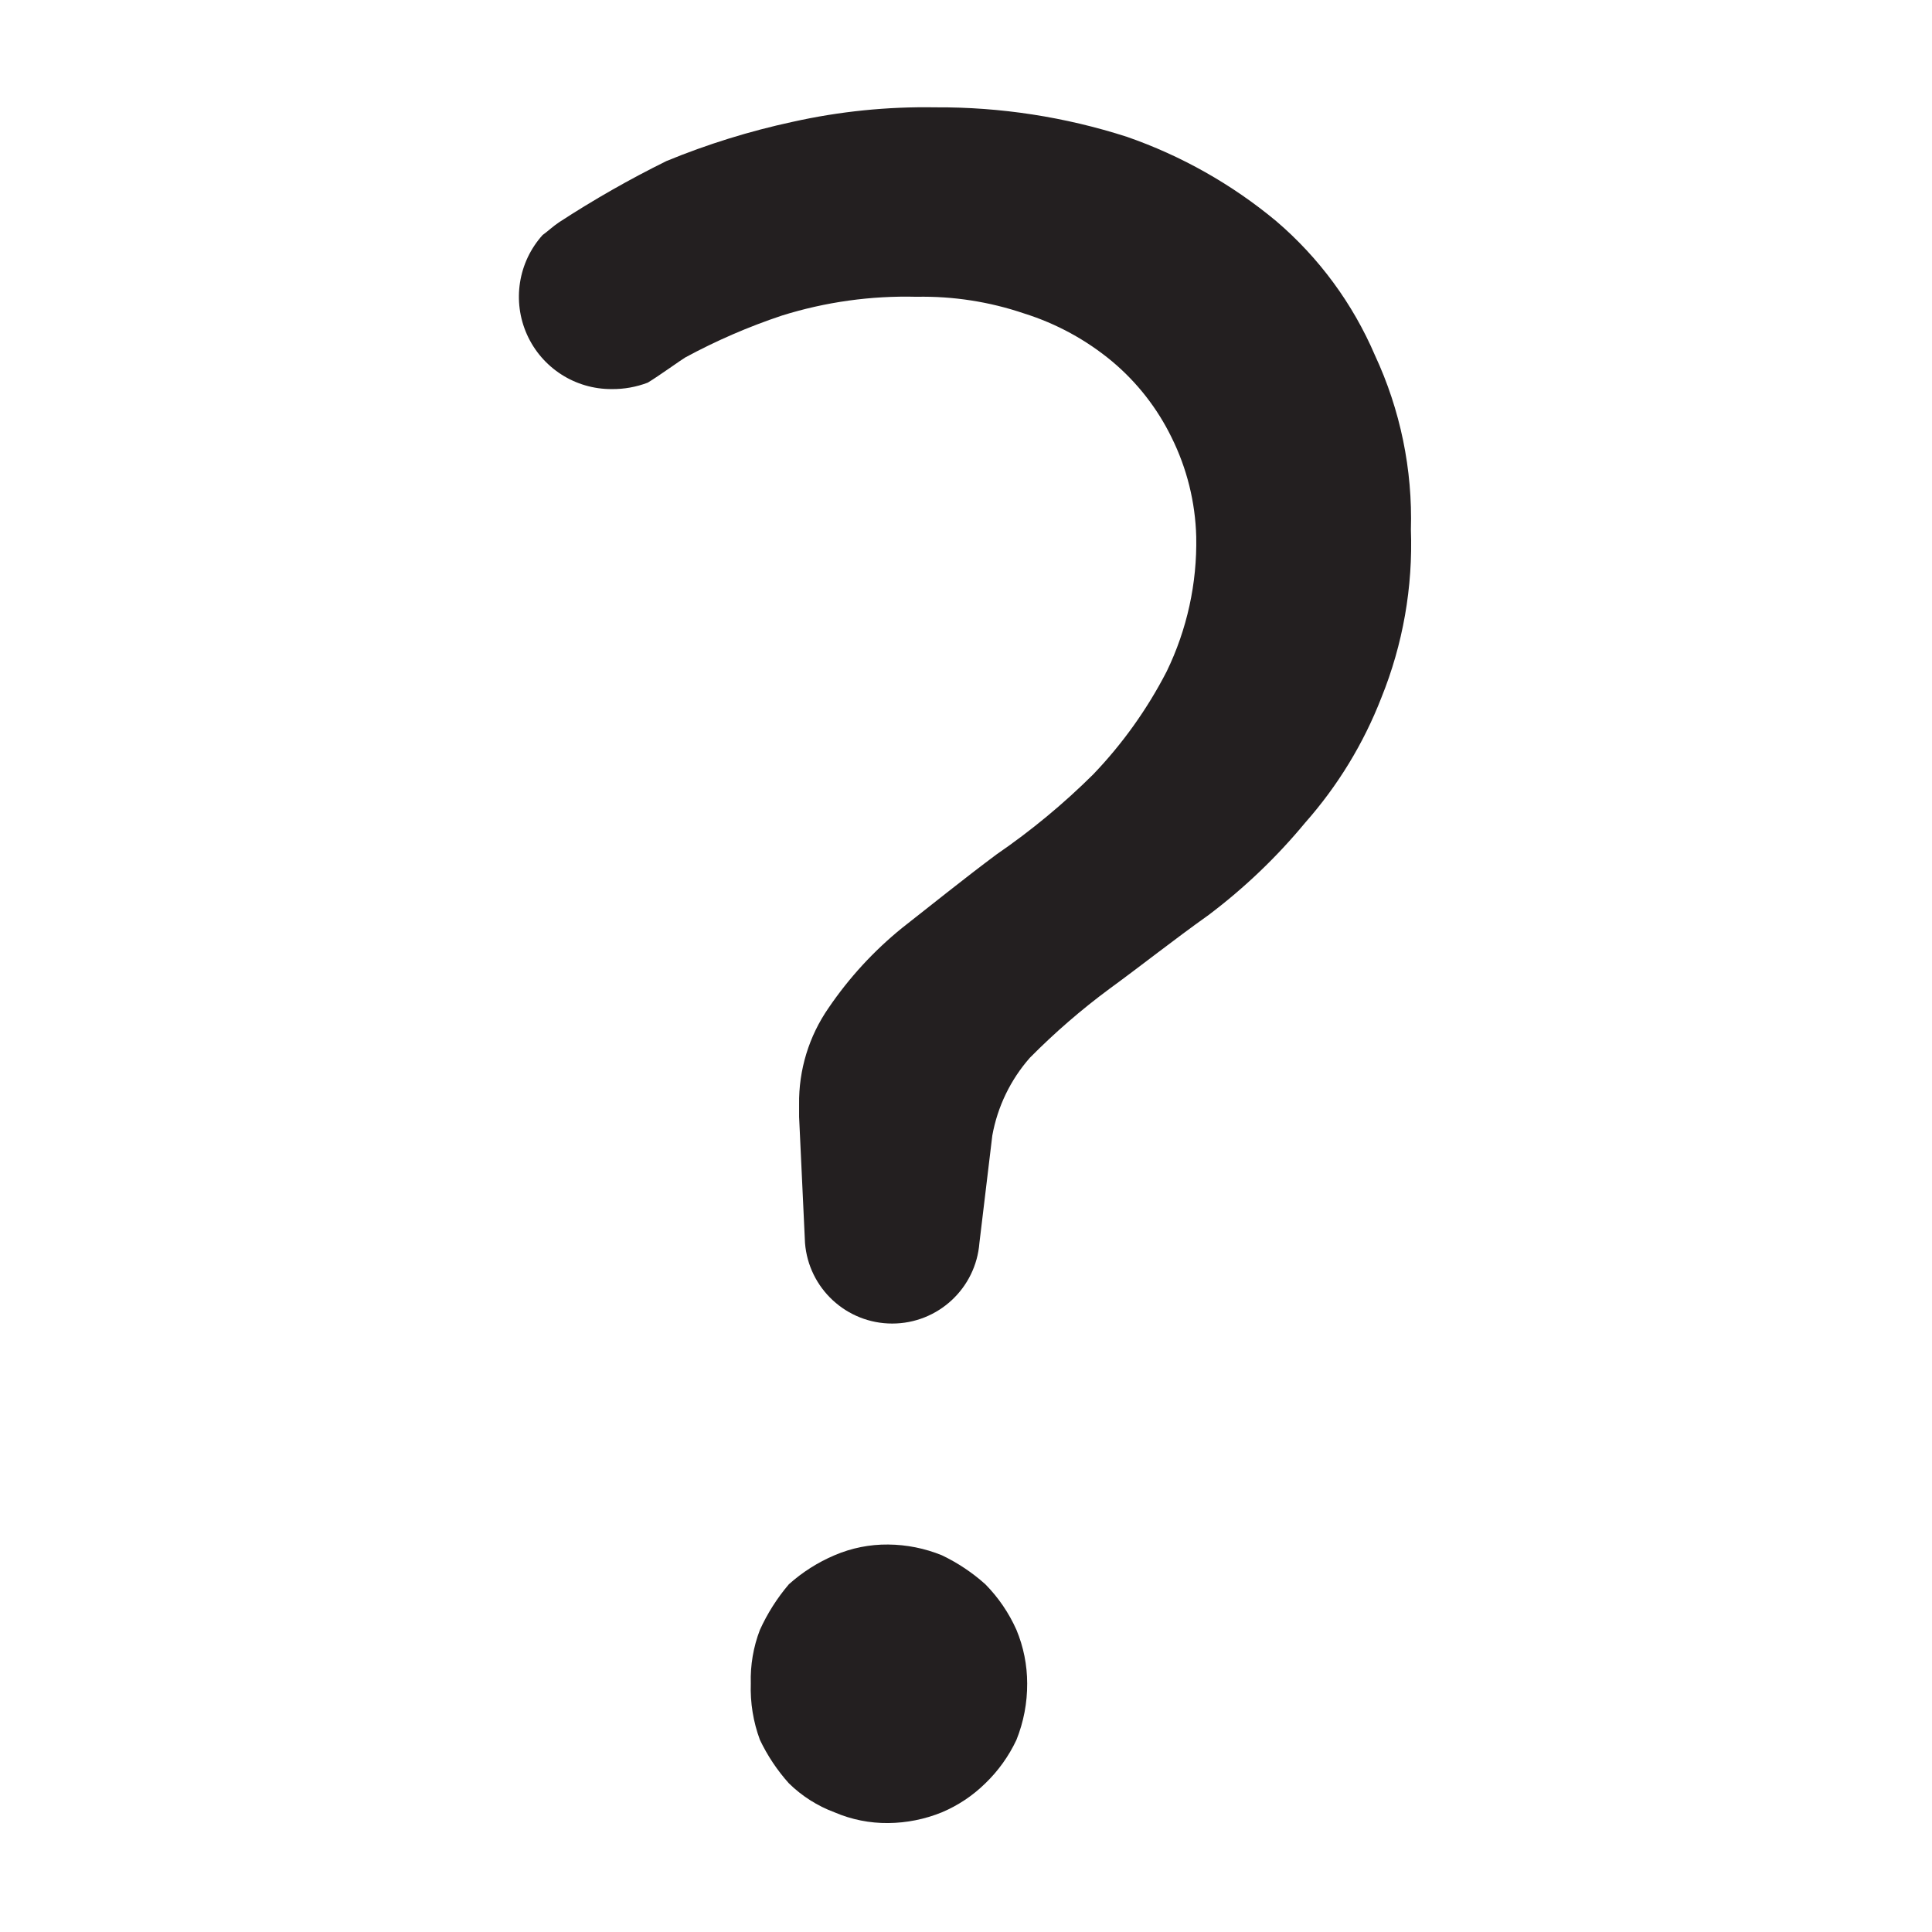
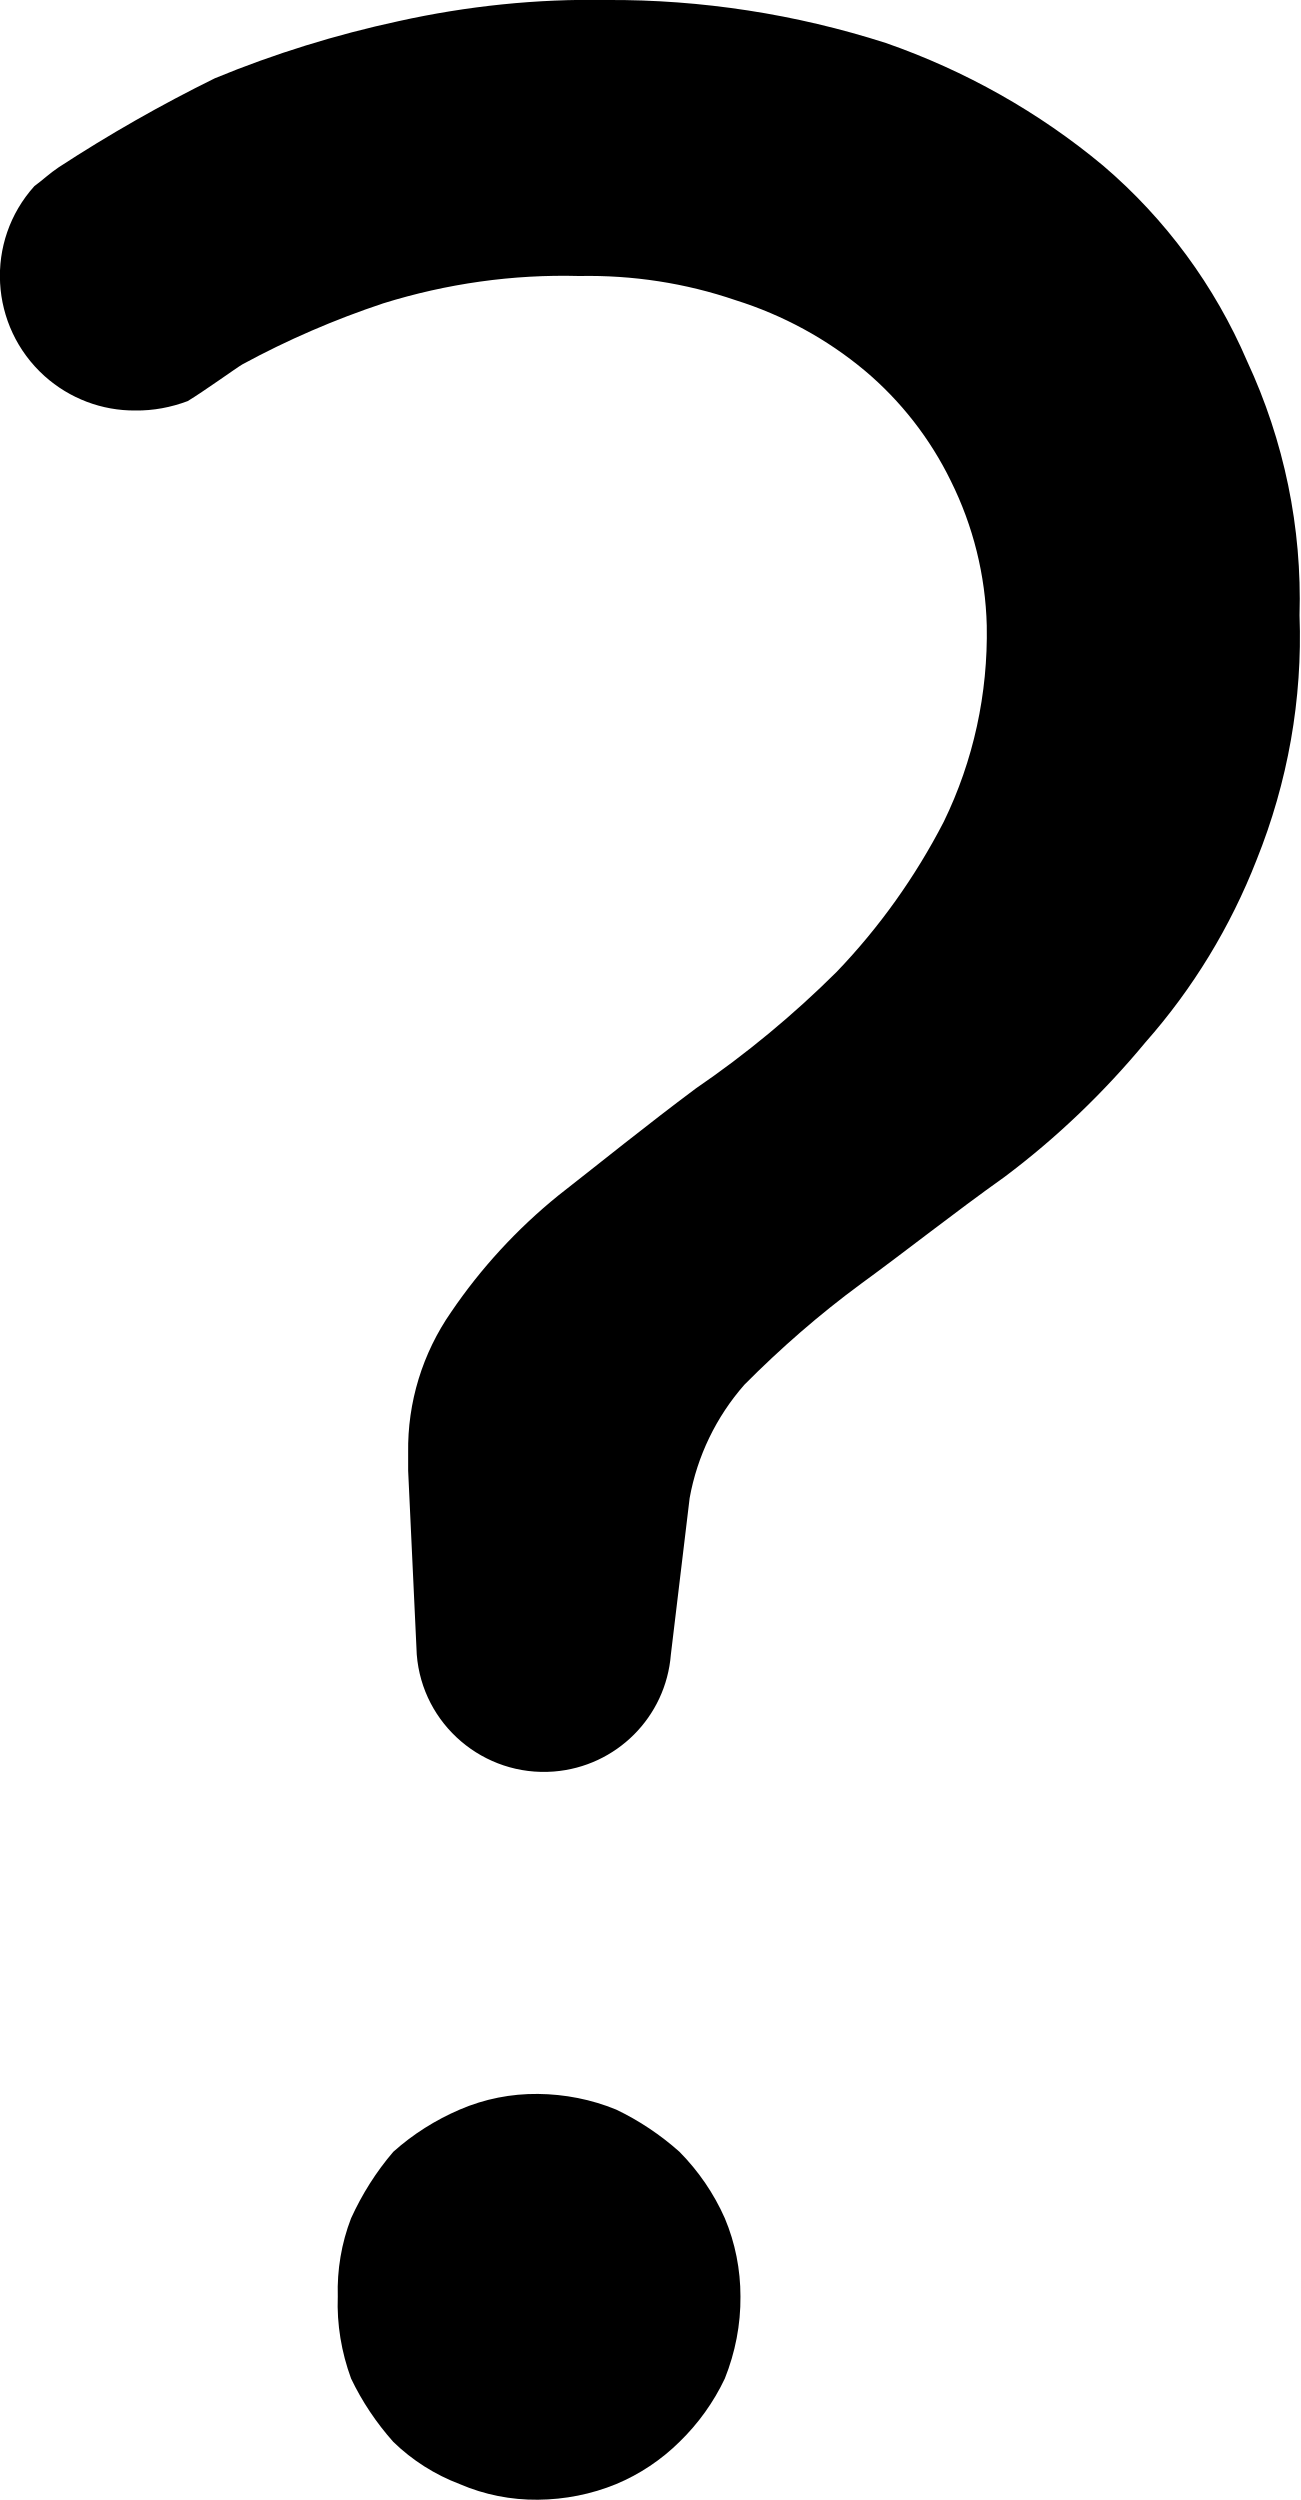
- <svg xmlns="http://www.w3.org/2000/svg" id="Calque_1" data-name="Calque 1" viewBox="0 0 36 36">
-   <defs>
-     <style>.cls-1{fill:#231f20;}</style>
-   </defs>
-   <path class="cls-1" d="M18.36,29.52a3.42,3.42,0,0,0-.81-.54,2.71,2.71,0,0,0-1-.2,2.47,2.47,0,0,0-1,.2,3.08,3.08,0,0,0-.85.54,3.62,3.62,0,0,0-.54.85,2.57,2.57,0,0,0-.17,1,2.75,2.75,0,0,0,.17,1.05,3.41,3.41,0,0,0,.54.81,2.42,2.42,0,0,0,.85.54,2.47,2.47,0,0,0,1,.2,2.71,2.71,0,0,0,1-.2,2.59,2.59,0,0,0,.81-.54,2.74,2.74,0,0,0,.58-.81,2.78,2.78,0,0,0,.2-1.05,2.6,2.6,0,0,0-.2-1A2.88,2.88,0,0,0,18.36,29.52Z" />
-   <path class="cls-1" d="M23.78,4.12A8.94,8.94,0,0,0,21,2.55,11.42,11.42,0,0,0,17.43,2a11.33,11.33,0,0,0-2.66.27A13.84,13.84,0,0,0,12.42,3a19.28,19.28,0,0,0-2,1.14c-.12.08-.2.16-.31.24A1.72,1.72,0,0,0,11.4,7.25a1.83,1.83,0,0,0,.67-.12c.2-.12.63-.43.7-.47a11.28,11.28,0,0,1,1.8-.78,7.74,7.74,0,0,1,2.51-.35,5.87,5.87,0,0,1,2,.31,4.82,4.82,0,0,1,1.65.9,4.32,4.32,0,0,1,1.1,1.41A4.42,4.42,0,0,1,22.29,10a5.5,5.5,0,0,1-.55,2.51,8.2,8.2,0,0,1-1.37,1.92,13,13,0,0,1-1.8,1.49c-.63.47-1.21.94-1.76,1.37a6.94,6.94,0,0,0-1.37,1.49,3.08,3.08,0,0,0-.55,1.8v.23L15,23.16a1.63,1.63,0,0,0,3.25,0l.24-2a3,3,0,0,1,.7-1.45,12.78,12.78,0,0,1,1.49-1.29c.59-.43,1.18-.9,1.84-1.37a10.67,10.67,0,0,0,1.8-1.72A7.75,7.75,0,0,0,25.74,13a7.61,7.61,0,0,0,.55-3.13,7.2,7.2,0,0,0-.67-3.25A6.82,6.82,0,0,0,23.78,4.12Z" />
+ <svg xmlns="http://www.w3.org/2000/svg" version="1.1" id="Calque_1" x="0px" y="0px" width="498.8px" height="959.2px" viewBox="710.1 60 498.8 959.2" enable-background="new 710.1 60 498.8 959.2" xml:space="preserve">
+   <path d="M970.8,885.6c-7.3-6.5-15.5-12-24.3-16.2c-9.5-3.9-19.7-5.9-30-6c-10.3-0.1-20.5,1.9-30,6c-9.3,4-17.9,9.4-25.5,16.2  c-6.6,7.7-12,16.3-16.2,25.5c-3.7,9.6-5.4,19.8-5.1,30c-0.4,10.7,1.4,21.4,5.1,31.5c4.2,8.8,9.7,17,16.2,24.3  c7.3,7.1,16,12.6,25.5,16.2c9.5,4.1,19.7,6.1,30,6c10.3-0.1,20.5-2.1,30-6c9.1-3.8,17.3-9.3,24.3-16.2c7.2-7,13.1-15.2,17.4-24.3  c4-10,6.1-20.7,6-31.5c0-10.3-2-20.5-6-30C984,901.6,978.1,893,970.8,885.6z" />
+   <path d="M1188.6,198.6c-12.4-28.9-31.3-54.6-55.2-75c-24.7-20.6-53-36.5-83.4-47.1c-34.6-11.1-70.8-16.7-107.1-16.5  c-26.8-0.5-53.6,2.3-79.8,8.1C839,73.3,815.4,80.6,792.6,90c-20.7,10.2-40.7,21.6-60,34.2c-3.6,2.4-6,4.8-9.3,7.2  c-19.1,21.2-17.3,53.8,3.9,72.9c9.6,8.6,22,13.3,34.8,13.2c6.9,0.1,13.7-1.2,20.1-3.6c6-3.6,18.9-12.9,21-14.1  c17.3-9.4,35.4-17.2,54-23.4c24.4-7.6,49.8-11.2,75.3-10.5c20.4-0.4,40.7,2.7,60,9.3c18.1,5.7,34.9,14.8,49.5,27  c13.8,11.6,25.1,26.1,33,42.3c8.6,17.3,13.3,36.2,13.8,55.5c0.5,26.1-5.1,51.9-16.5,75.3c-10.9,21.1-24.7,40.5-41.1,57.6  c-16.6,16.5-34.7,31.5-54,44.7c-18.9,14.1-36.3,28.2-52.8,41.1c-15.8,12.8-29.7,27.9-41.1,44.7c-11,15.8-16.8,34.7-16.5,54v6.9  l3.3,70.5c2.1,26.9,25.7,47,52.6,44.9c24-1.9,43-20.9,44.9-44.9l7.2-60c2.9-16.1,10.2-31.2,21-43.5c13.9-14,28.8-27,44.7-38.7  c17.7-12.9,35.4-27,55.2-41.1c20-15,38.1-32.4,54-51.6c18.2-20.6,32.6-44.3,42.6-69.9c12-29.8,17.7-61.8,16.5-93.9  C1209.7,262.5,1202.8,229.1,1188.6,198.6z" />
</svg>
